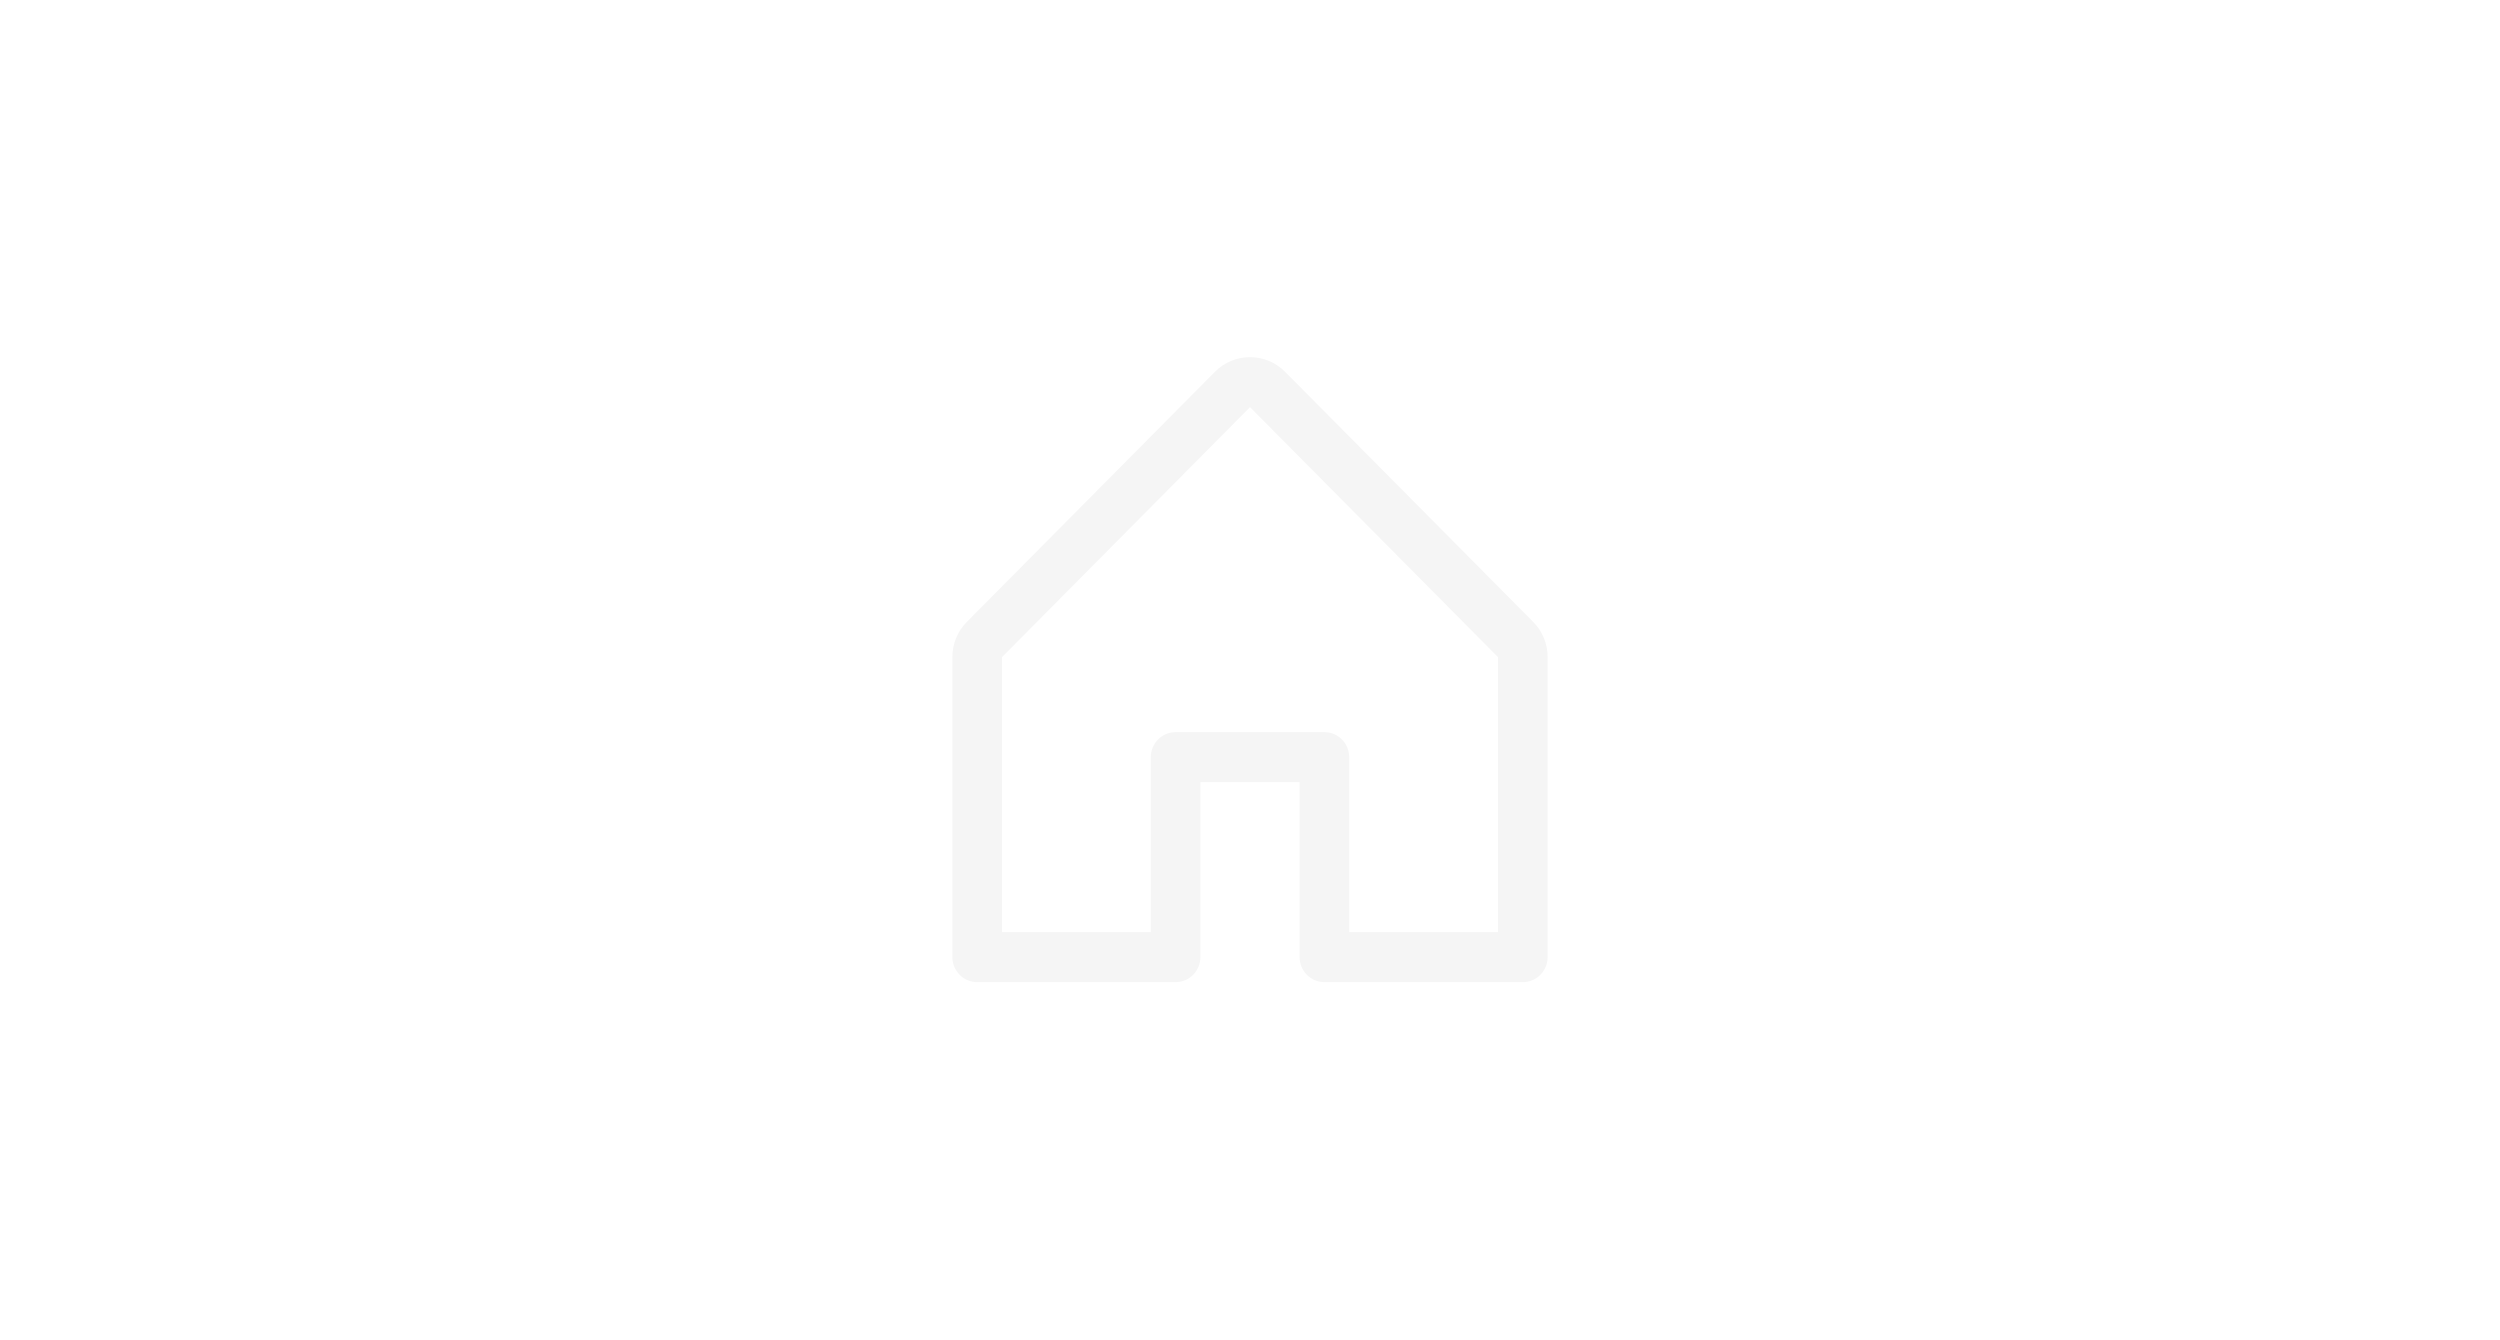
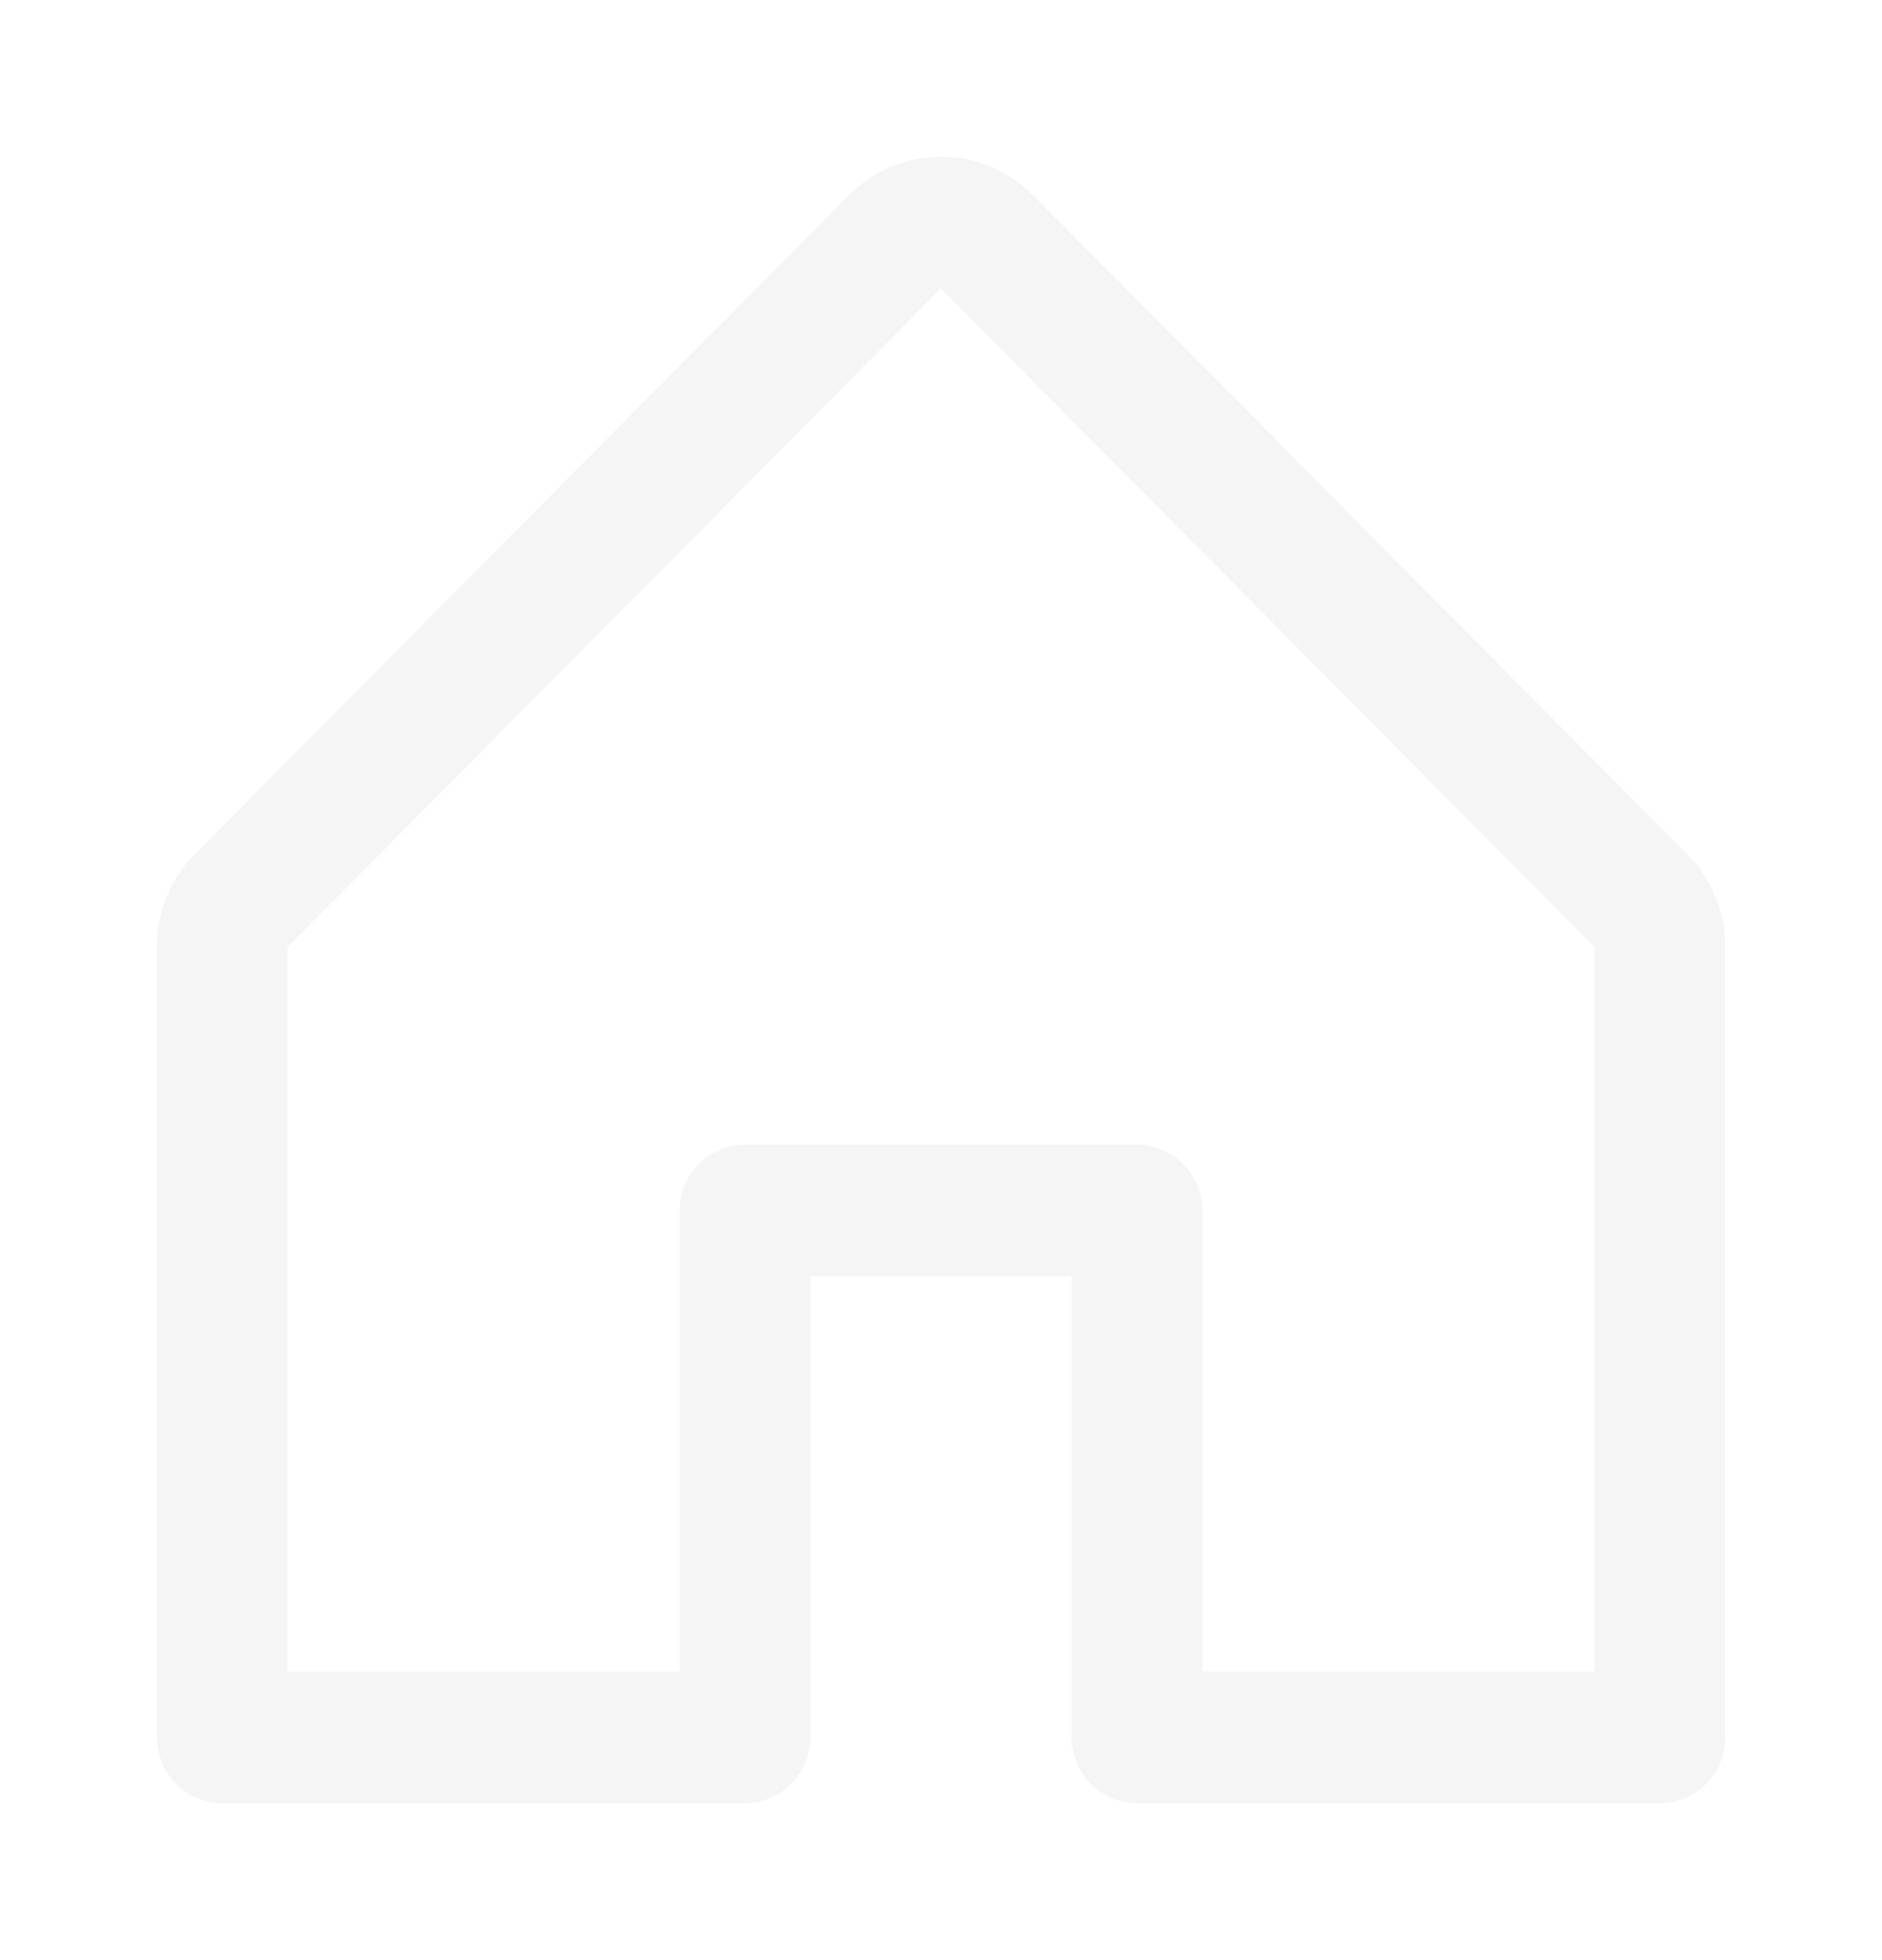
- <svg xmlns="http://www.w3.org/2000/svg" width="84" height="45" viewBox="0 0 84 45" fill="none">
+ <svg xmlns="http://www.w3.org/2000/svg" width="24" height="25" viewBox="30 10 24 25" fill="none">
  <path d="M51.511 20.892L43.178 12.492C42.866 12.177 42.442 12 42 12C41.558 12 41.134 12.177 40.822 12.492L32.489 20.892C32.333 21.047 32.21 21.232 32.126 21.436C32.042 21.64 31.999 21.859 32 22.08V32.16C32 32.383 32.088 32.596 32.244 32.754C32.4 32.911 32.612 33 32.833 33H39.5C39.721 33 39.933 32.911 40.089 32.754C40.245 32.596 40.333 32.383 40.333 32.16V26.28H43.667V32.16C43.667 32.383 43.755 32.596 43.911 32.754C44.067 32.911 44.279 33 44.5 33H51.167C51.388 33 51.6 32.911 51.756 32.754C51.912 32.596 52 32.383 52 32.16V22.08C52.001 21.859 51.958 21.64 51.874 21.436C51.79 21.232 51.667 21.047 51.511 20.892ZM50.333 31.32H45.333V25.44C45.333 25.217 45.245 25.004 45.089 24.846C44.933 24.689 44.721 24.6 44.5 24.6H39.5C39.279 24.6 39.067 24.689 38.911 24.846C38.755 25.004 38.667 25.217 38.667 25.44V31.32H33.667V22.08L42 13.68L50.333 22.08V31.32Z" fill="#F5F5F5" />
</svg>
